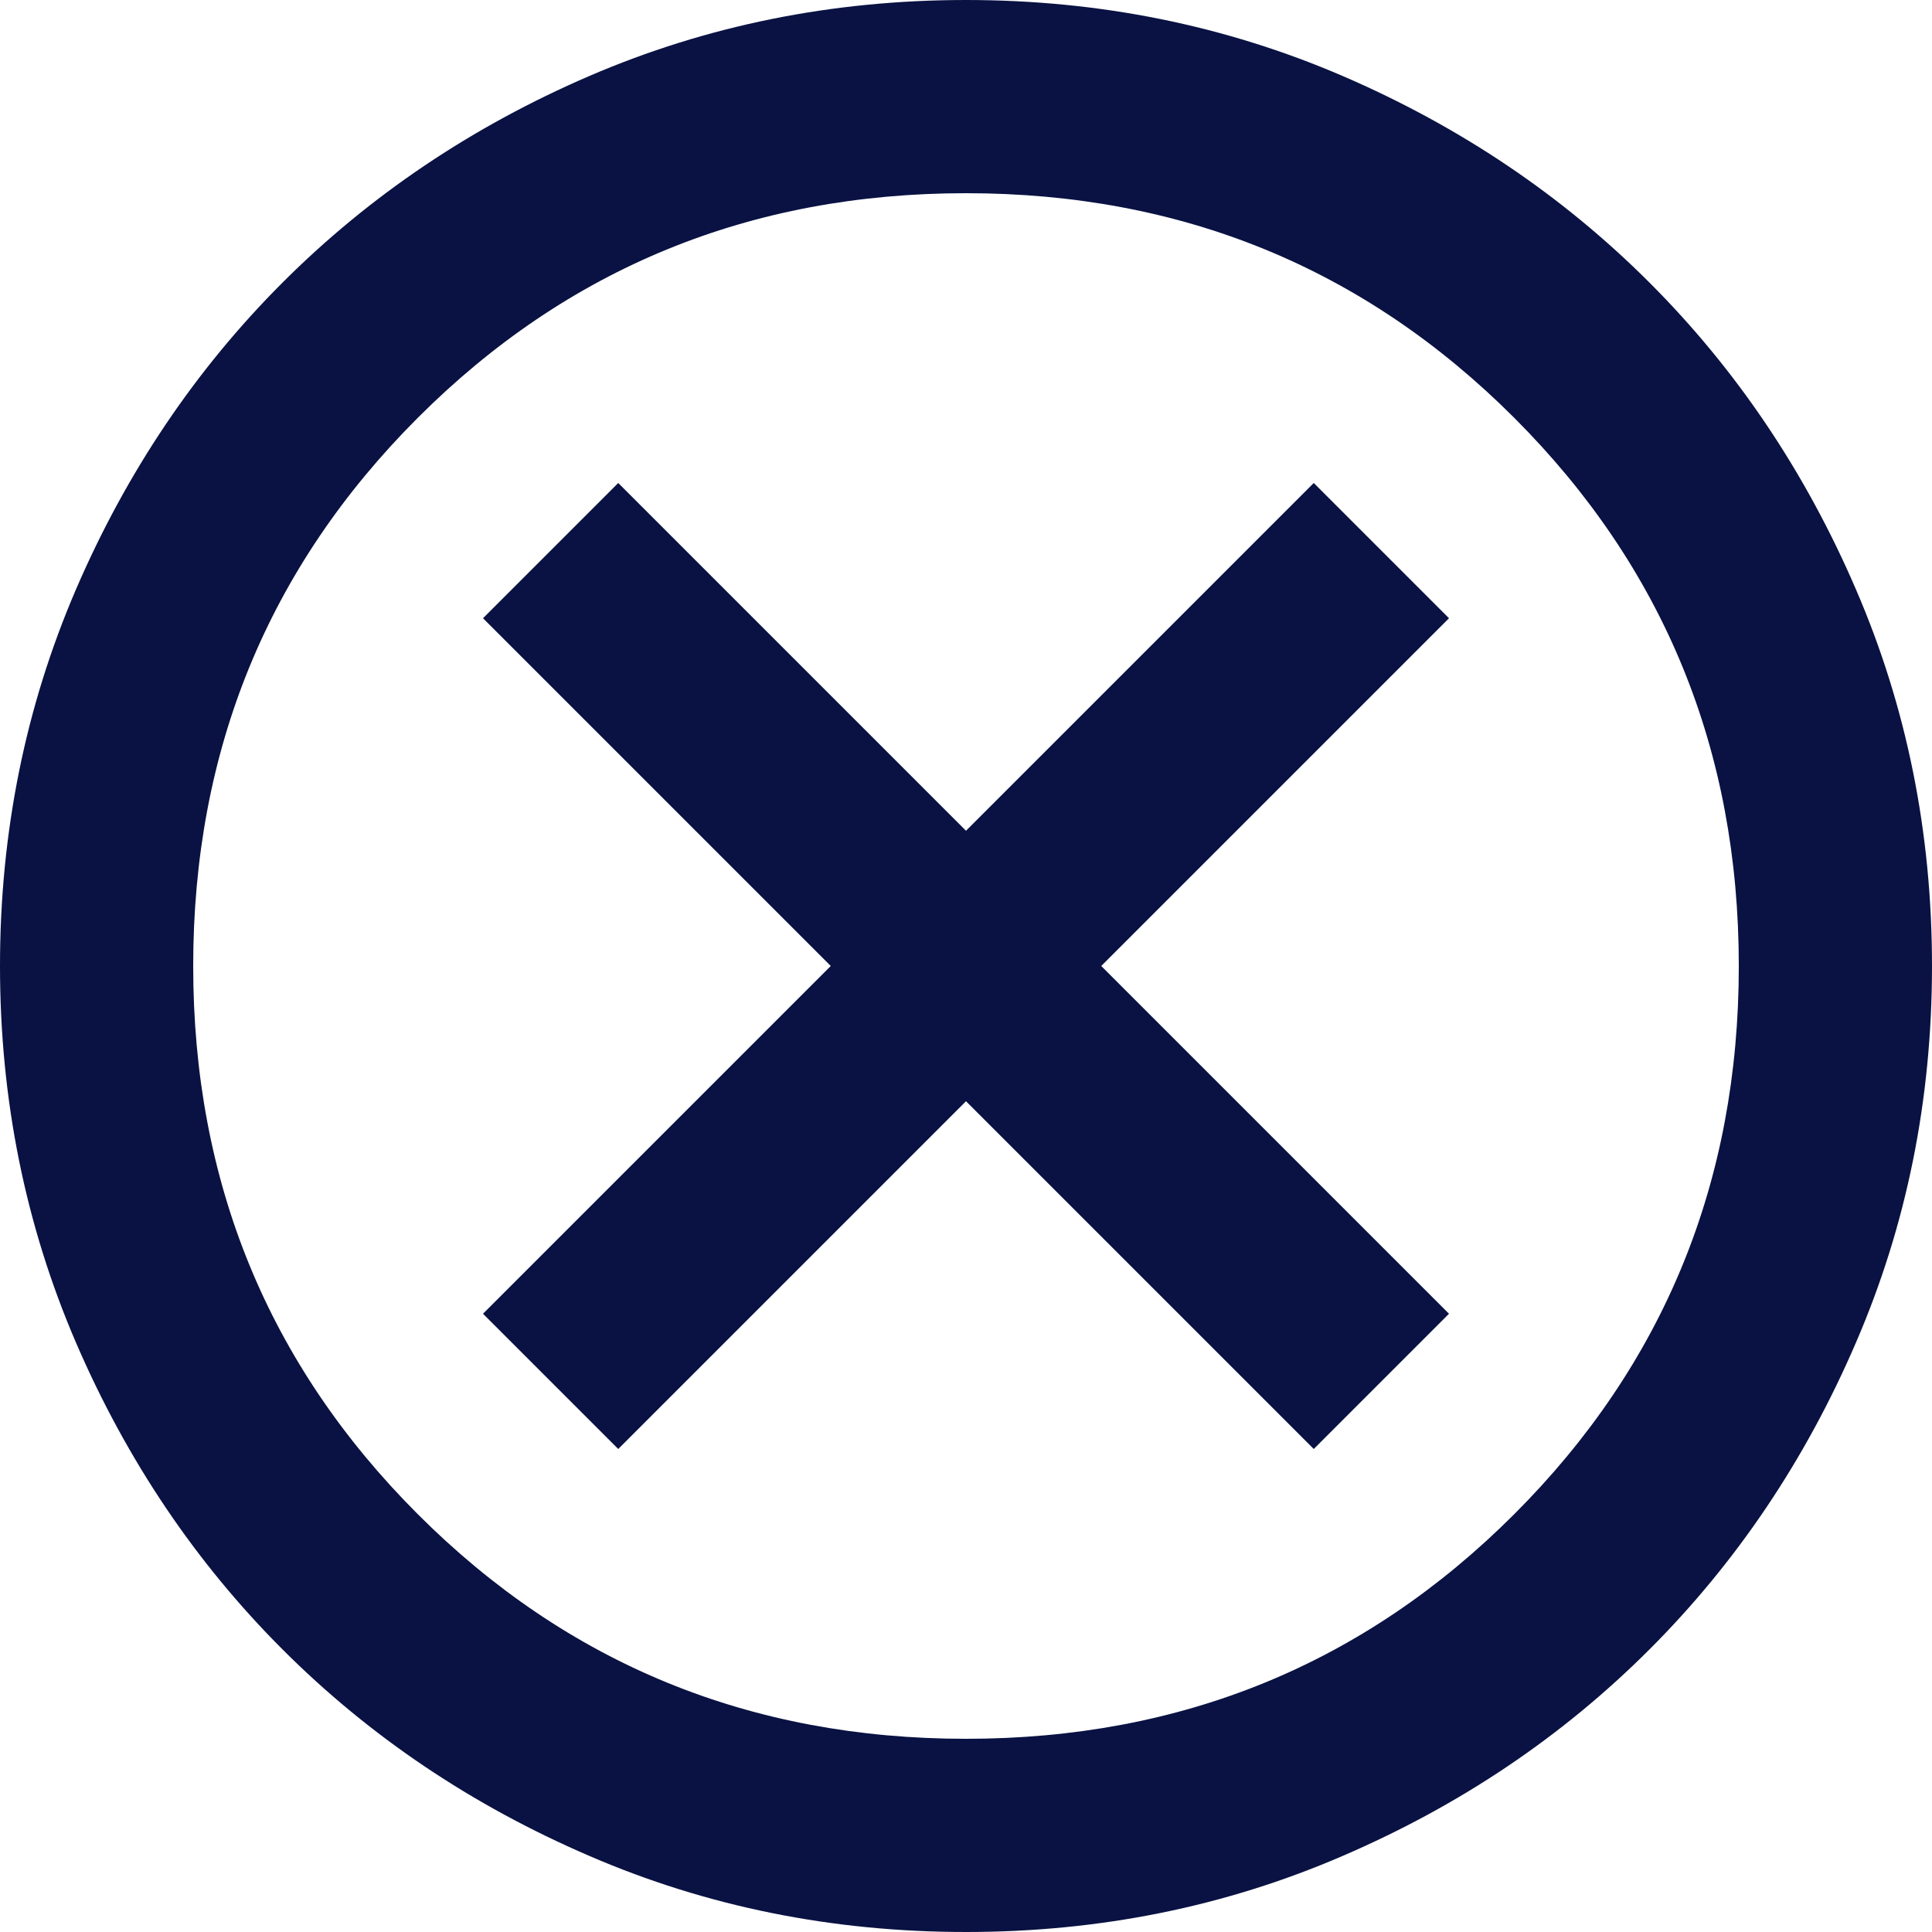
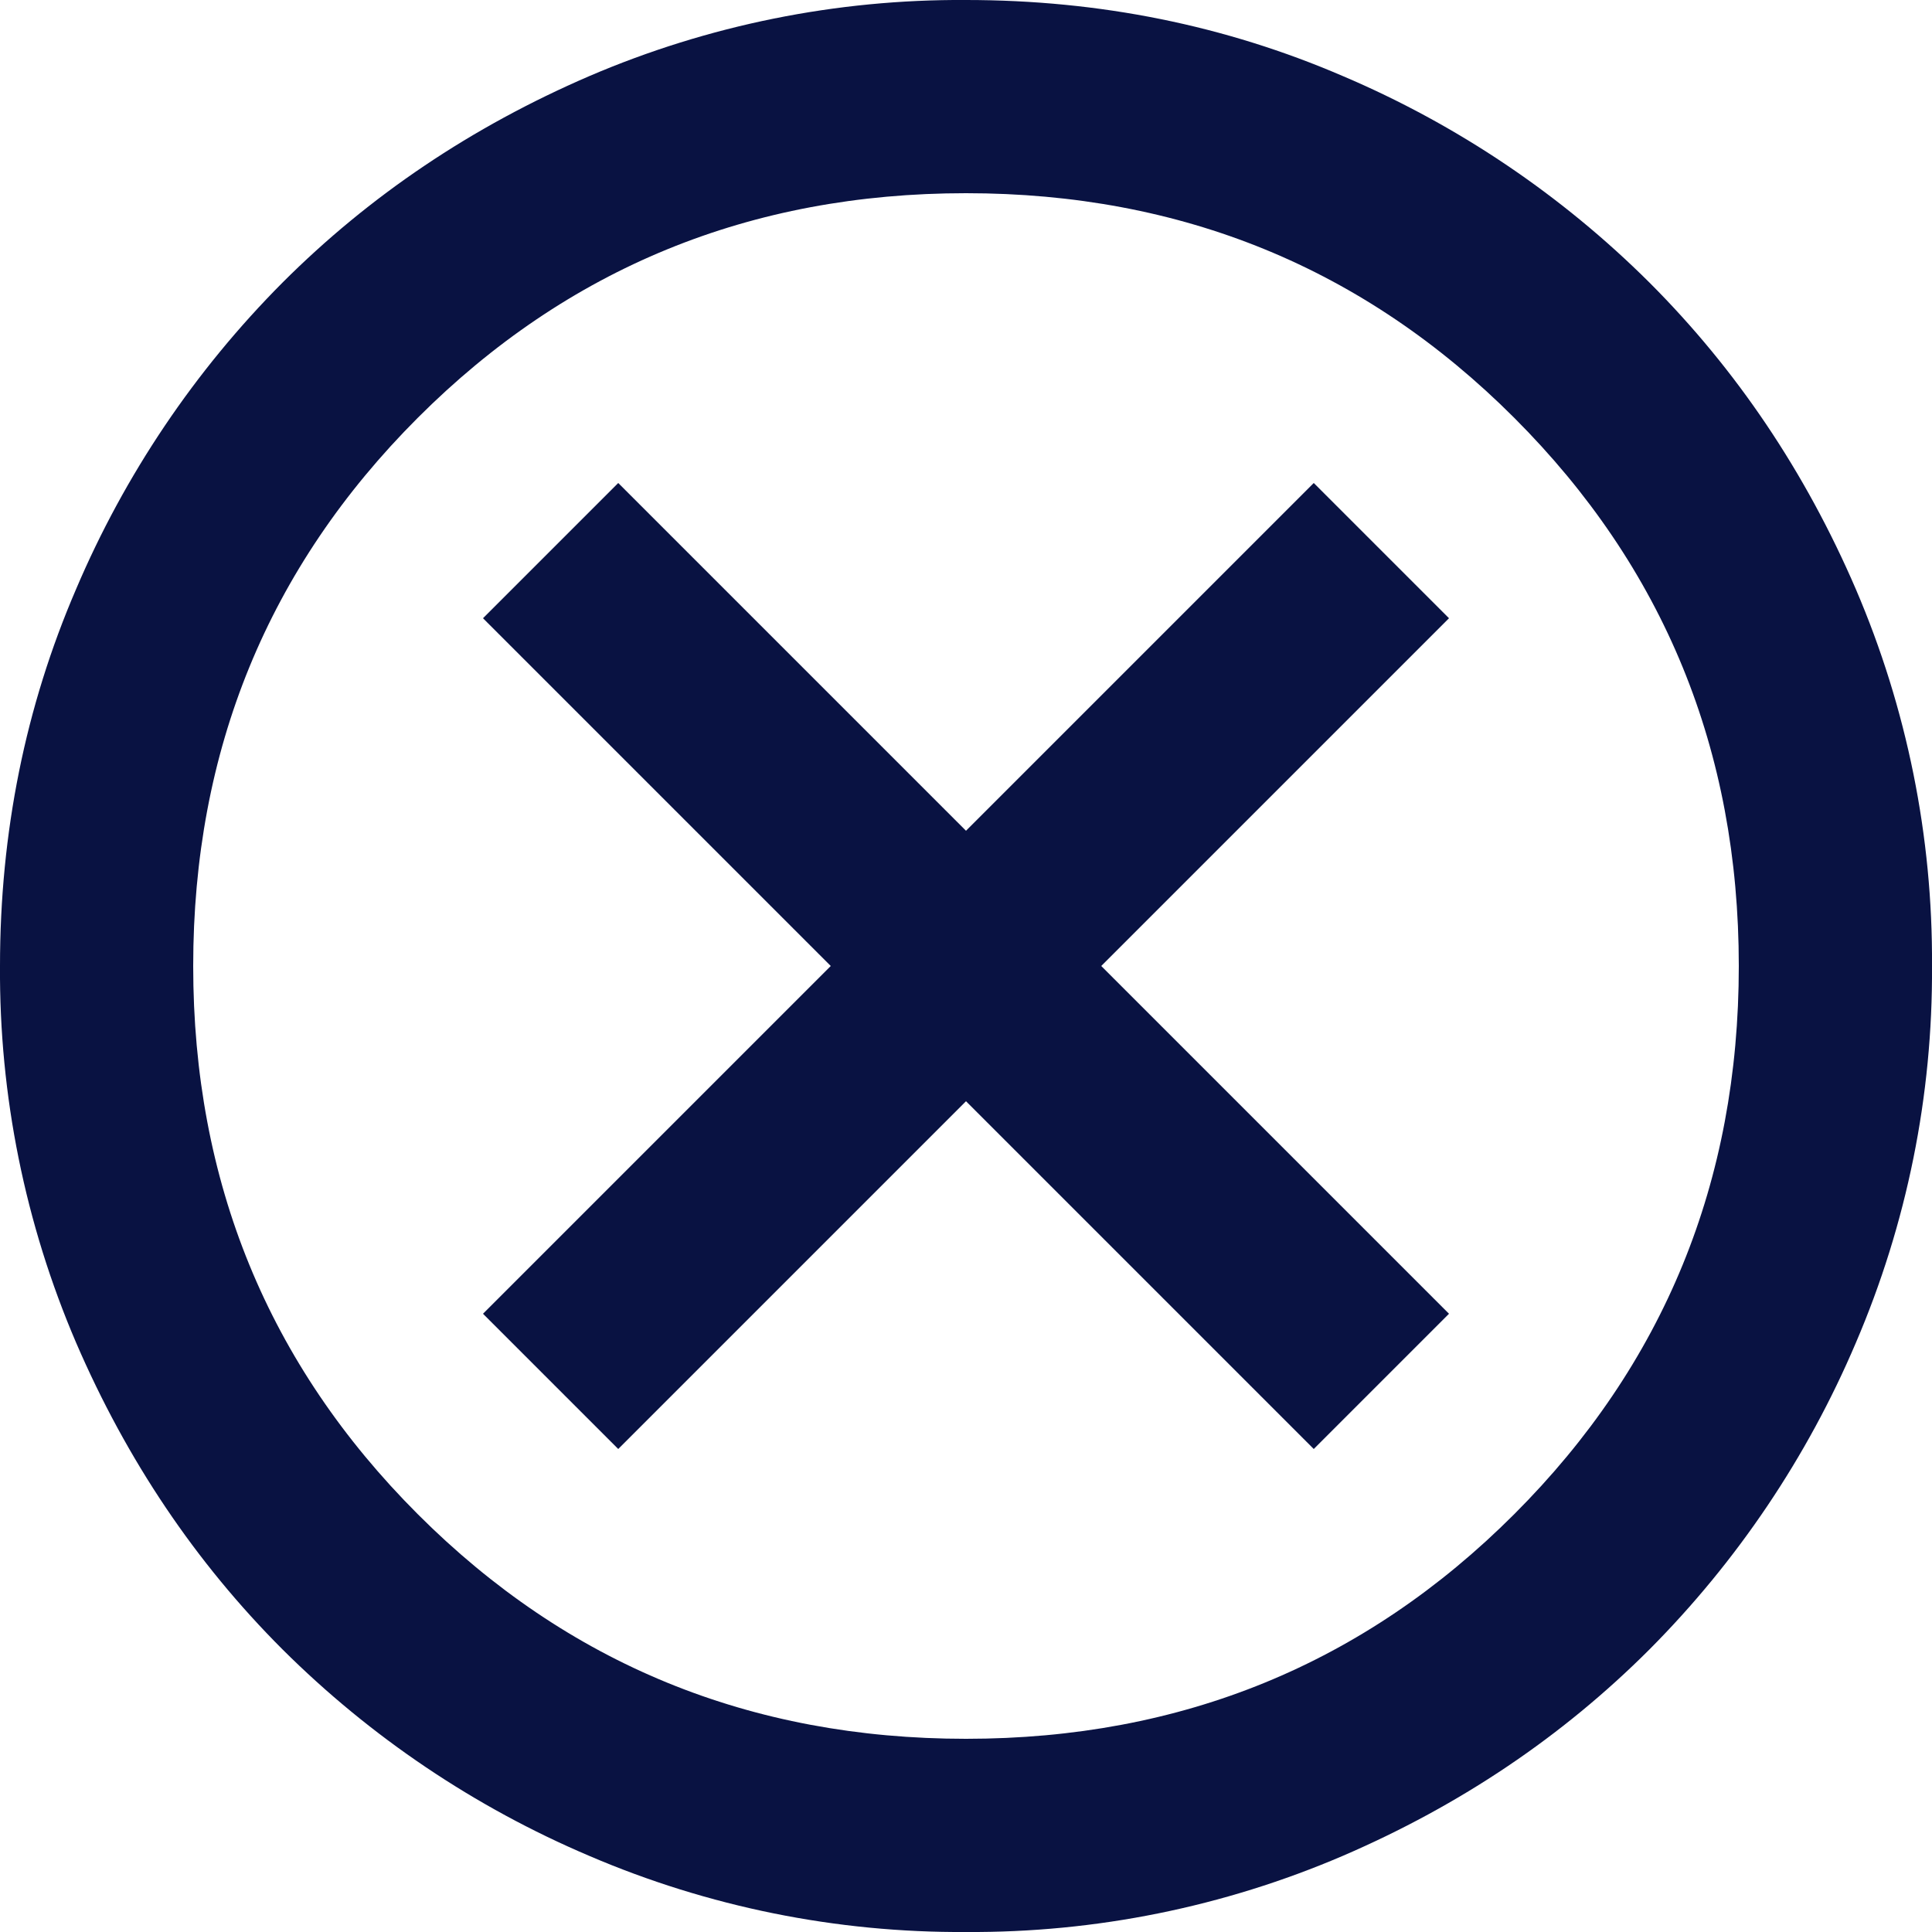
- <svg xmlns="http://www.w3.org/2000/svg" width="20" height="20" viewBox="0 0 20 20" fill="none">
-   <path d="M6.4 15L10 11.4L13.6 15L15 13.6L11.4 10L15 6.4L13.6 5L10 8.6L6.4 5L5 6.4L8.6 10L5 13.6L6.4 15ZM10 20C8.617 20 7.317 19.738 6.1 19.212C4.883 18.688 3.825 17.975 2.925 17.075C2.025 16.175 1.312 15.117 0.787 13.9C0.263 12.683 0 11.383 0 10C0 8.617 0.263 7.317 0.787 6.1C1.312 4.883 2.025 3.825 2.925 2.925C3.825 2.025 4.883 1.312 6.1 0.787C7.317 0.263 8.617 0 10 0C11.383 0 12.683 0.263 13.9 0.787C15.117 1.312 16.175 2.025 17.075 2.925C17.975 3.825 18.688 4.883 19.212 6.1C19.738 7.317 20 8.617 20 10C20 11.383 19.738 12.683 19.212 13.9C18.688 15.117 17.975 16.175 17.075 17.075C16.175 17.975 15.117 18.688 13.9 19.212C12.683 19.738 11.383 20 10 20ZM10 18C12.233 18 14.125 17.225 15.675 15.675C17.225 14.125 18 12.233 18 10C18 7.767 17.225 5.875 15.675 4.325C14.125 2.775 12.233 2 10 2C7.767 2 5.875 2.775 4.325 4.325C2.775 5.875 2 7.767 2 10C2 12.233 2.775 14.125 4.325 15.675C5.875 17.225 7.767 18 10 18Z" fill="#091242" />
+ <svg xmlns="http://www.w3.org/2000/svg" width="20" height="20" fill="none">
+   <path d="m6.4 15 3.6-3.6 3.6 3.6 1.4-1.4-3.6-3.6L15 6.4 13.6 5 10 8.6 6.4 5 5 6.4 8.6 10 5 13.6 6.4 15Zm3.6 5a9.738 9.738 0 0 1-3.9-.788 10.099 10.099 0 0 1-3.175-2.137c-.9-.9-1.612-1.958-2.137-3.175A9.738 9.738 0 0 1 0 10c0-1.383.263-2.683.787-3.9a10.099 10.099 0 0 1 2.138-3.175c.9-.9 1.958-1.612 3.175-2.137A9.738 9.738 0 0 1 10 0c1.383 0 2.683.263 3.9.787a10.098 10.098 0 0 1 3.175 2.138c.9.9 1.613 1.958 2.137 3.175A9.738 9.738 0 0 1 20 10a9.738 9.738 0 0 1-.788 3.9 10.098 10.098 0 0 1-2.137 3.175c-.9.9-1.958 1.613-3.175 2.137A9.738 9.738 0 0 1 10 20Zm0-2c2.233 0 4.125-.775 5.675-2.325C17.225 14.125 18 12.233 18 10c0-2.233-.775-4.125-2.325-5.675C14.125 2.775 12.233 2 10 2c-2.233 0-4.125.775-5.675 2.325C2.775 5.875 2 7.767 2 10c0 2.233.775 4.125 2.325 5.675C5.875 17.225 7.767 18 10 18Z" fill="#091242" />
</svg>
